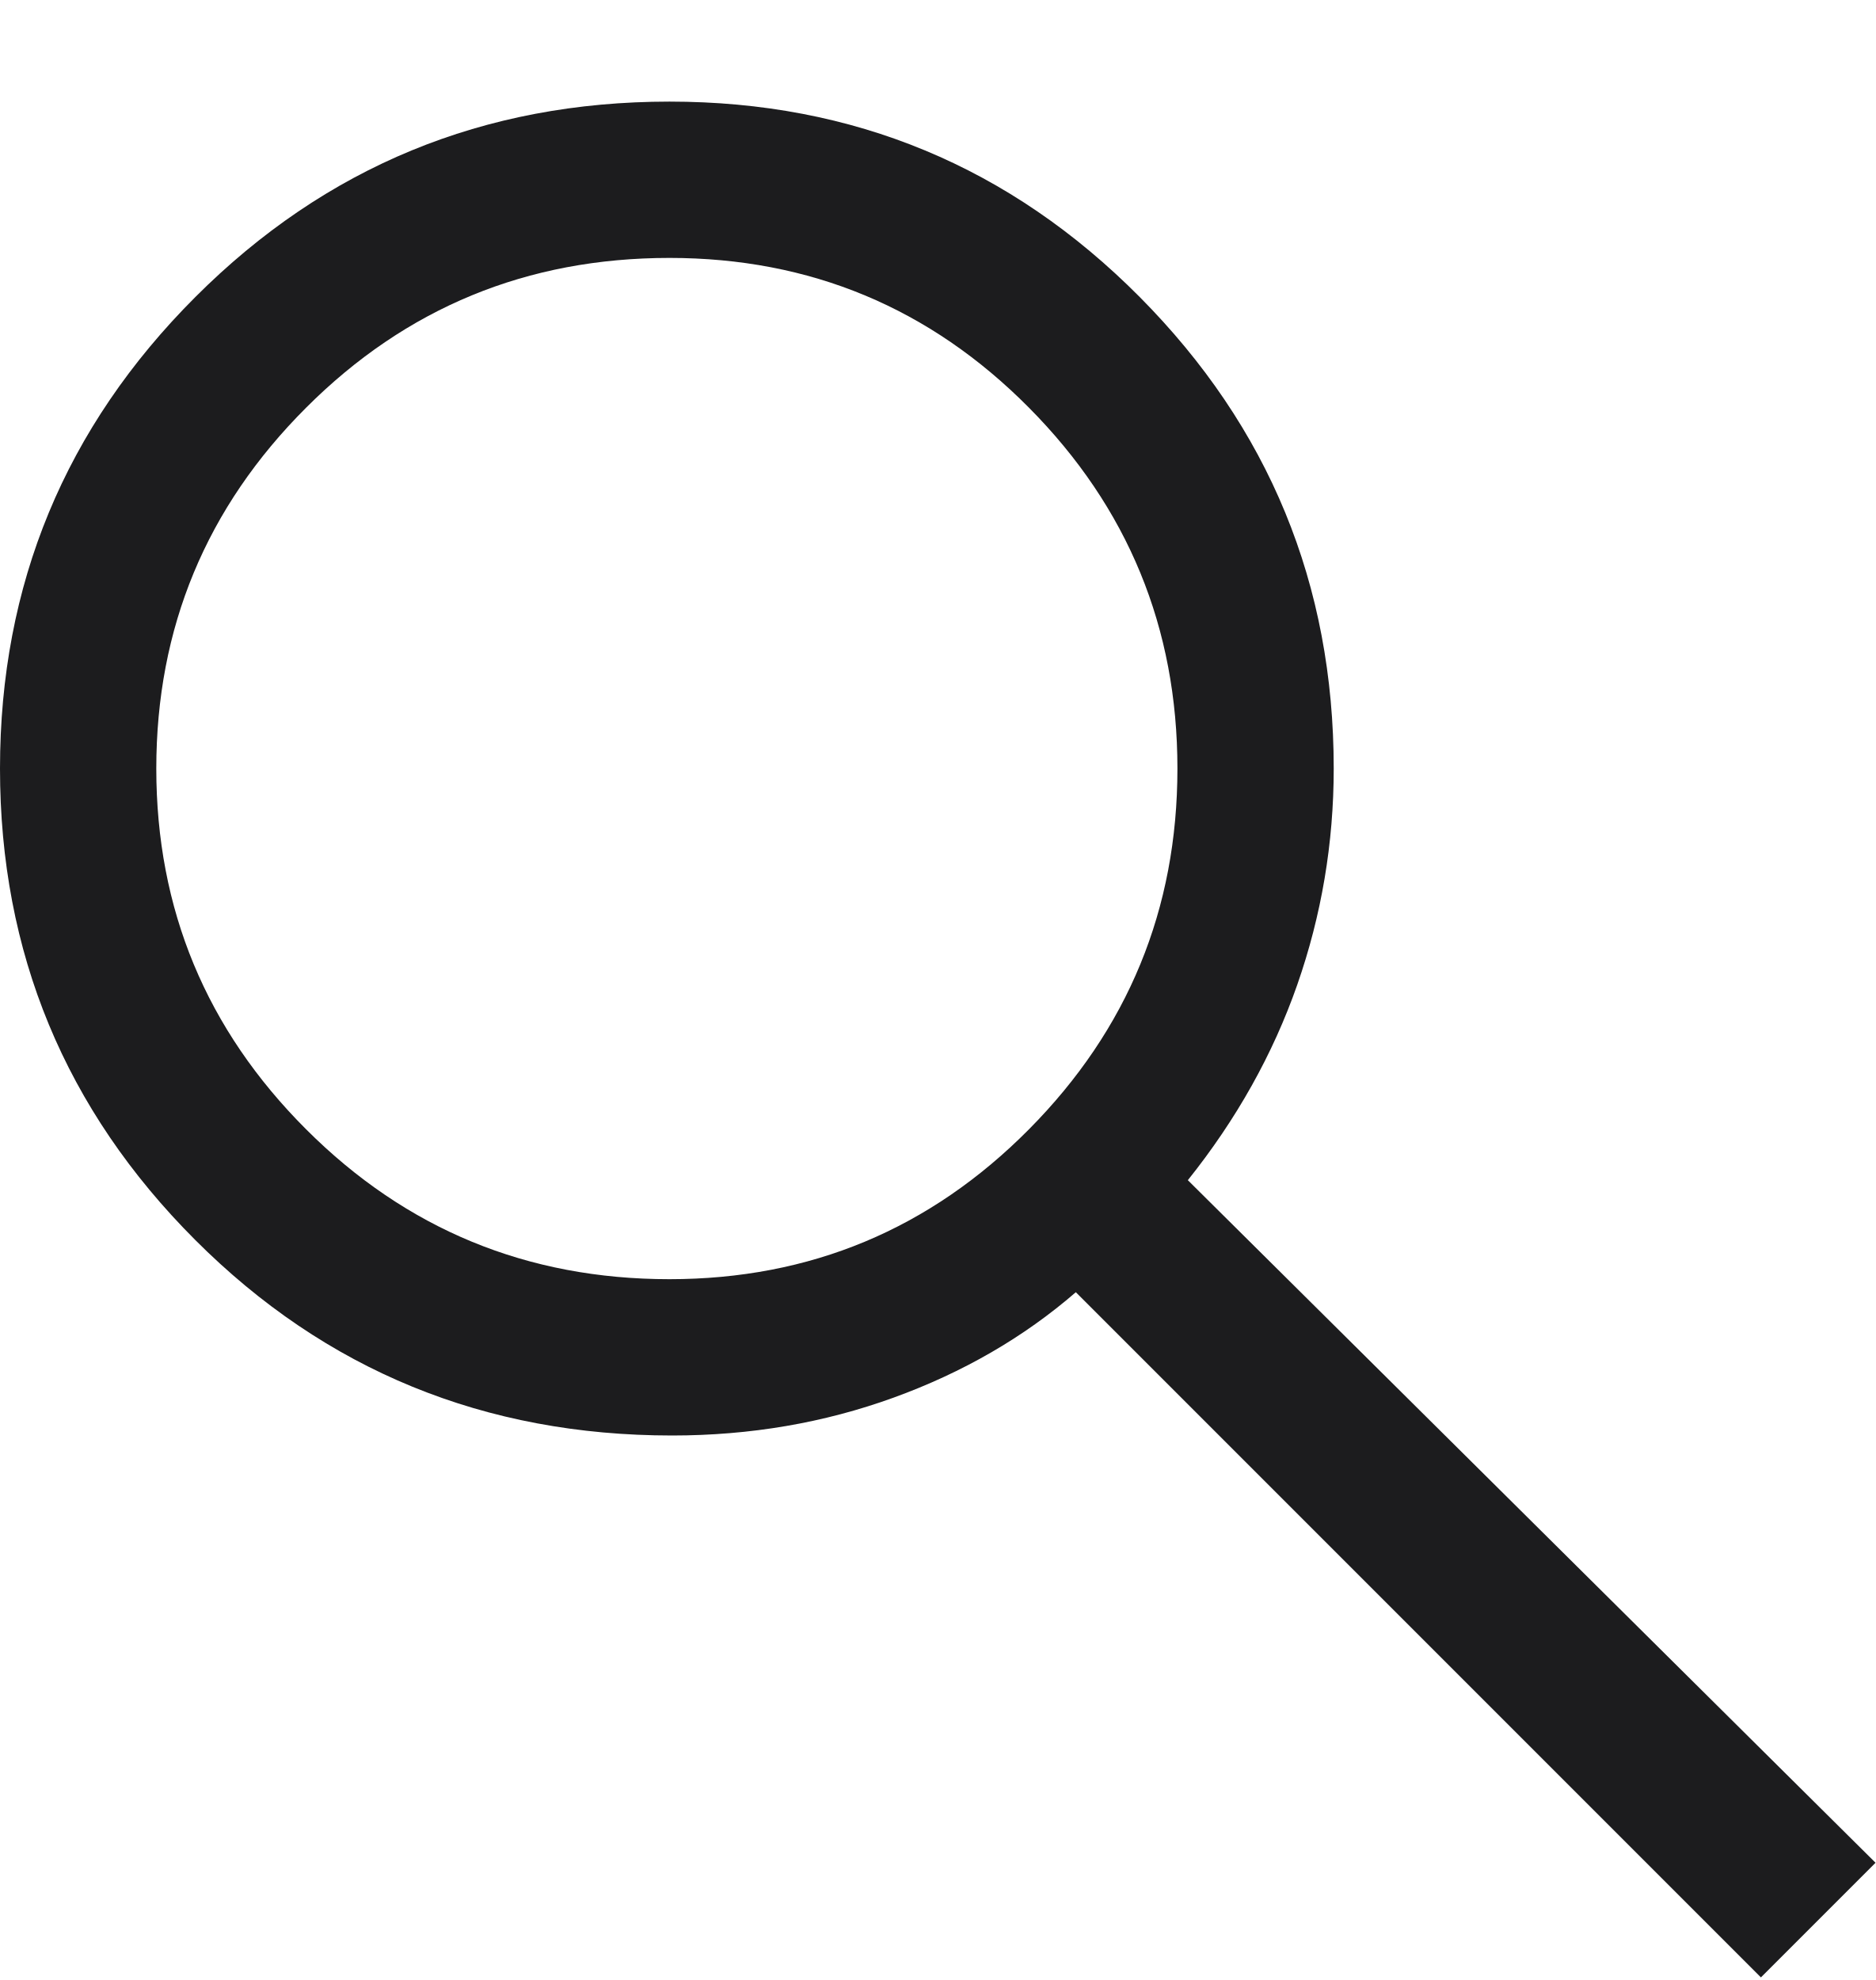
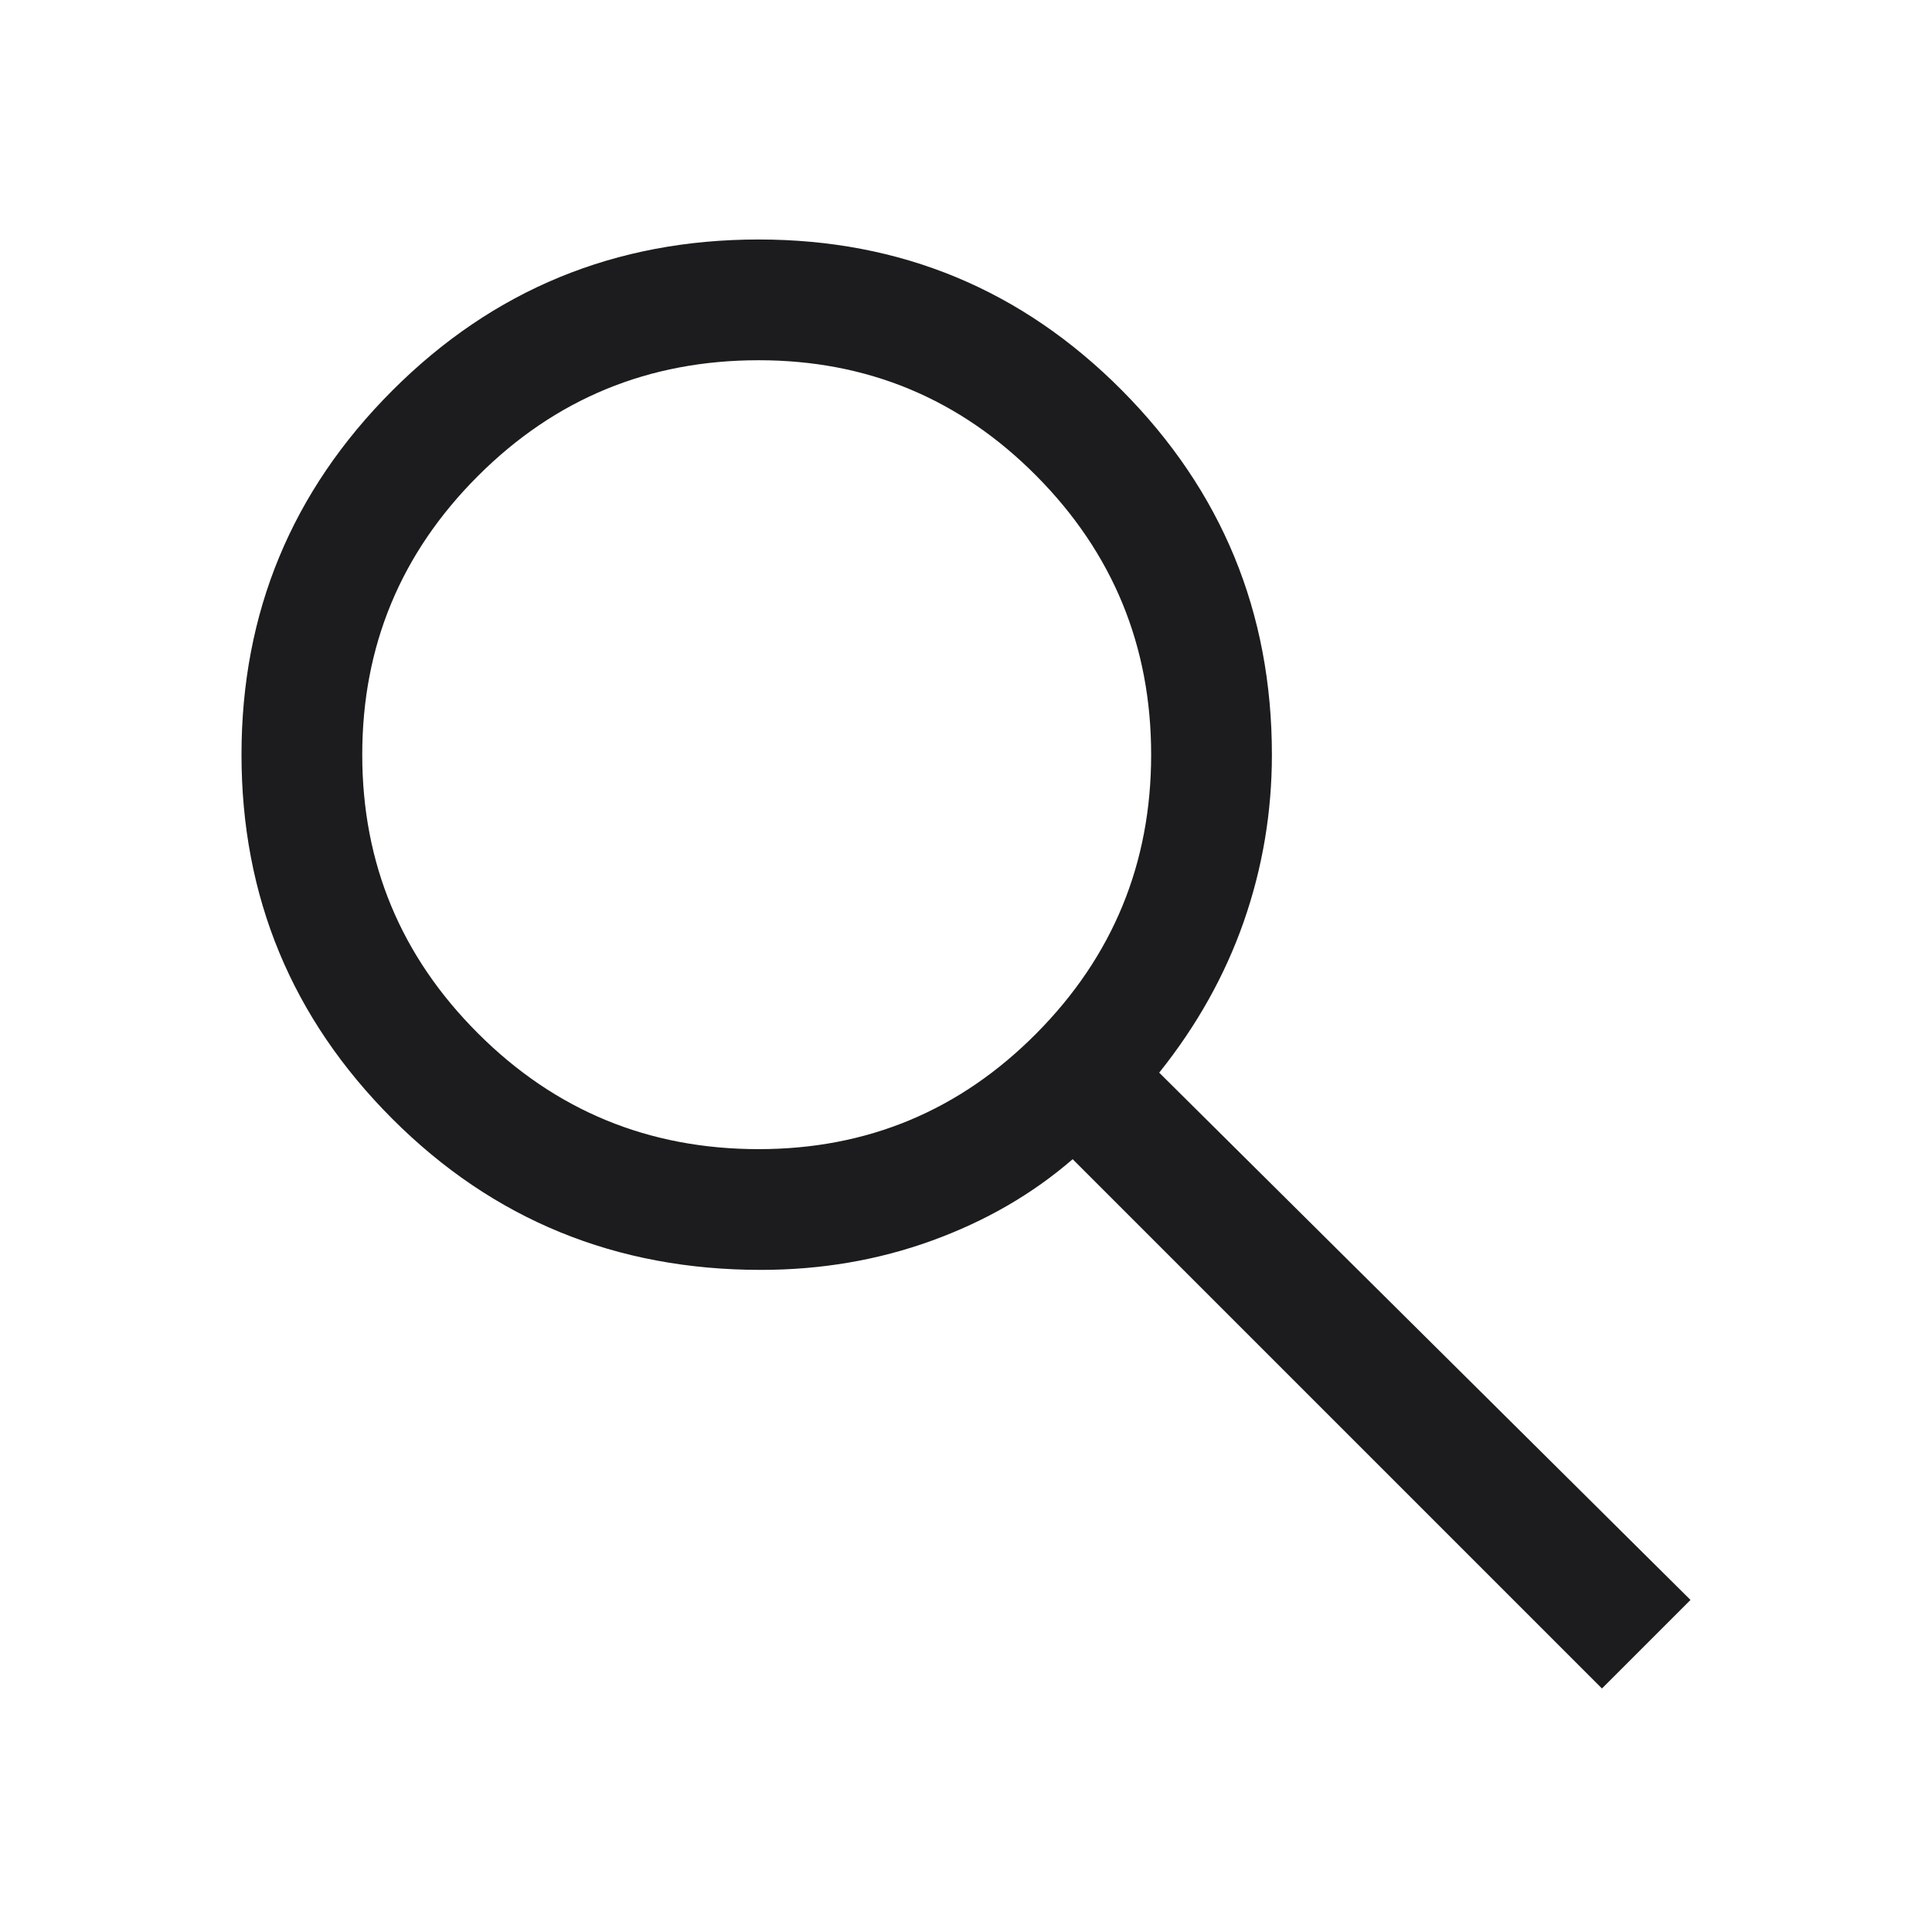
- <svg xmlns="http://www.w3.org/2000/svg" width="18" height="19" viewBox="0 0 18 19" fill="none">
-   <path d="M16.9 18.975L10.325 12.4C9.825 12.833 9.242 13.17 8.575 13.412C7.908 13.654 7.2 13.775 6.45 13.775C4.65 13.775 3.125 13.15 1.875 11.9C0.625 10.65 0 9.141 0 7.375C0 5.608 0.625 4.1 1.875 2.85C3.125 1.6 4.642 0.975 6.425 0.975C8.192 0.975 9.696 1.6 10.938 2.85C12.179 4.1 12.8 5.608 12.8 7.375C12.8 8.091 12.683 8.783 12.45 9.45C12.217 10.116 11.867 10.741 11.4 11.325L18 17.875L16.9 18.975ZM6.425 12.275C7.775 12.275 8.925 11.795 9.875 10.837C10.825 9.879 11.3 8.725 11.3 7.375C11.3 6.025 10.825 4.87 9.875 3.912C8.925 2.954 7.775 2.475 6.425 2.475C5.058 2.475 3.896 2.954 2.938 3.912C1.979 4.87 1.5 6.025 1.5 7.375C1.5 8.725 1.979 9.879 2.938 10.837C3.896 11.795 5.058 12.275 6.425 12.275Z" fill="#1C1C1E" />
+ <svg xmlns="http://www.w3.org/2000/svg" width="24" height="24" viewBox="0 0 24 24" fill="none">
+   <path d="M19.9 20.975L13.325 14.4C12.825 14.833 12.242 15.17 11.575 15.412C10.908 15.654 10.2 15.775 9.45 15.775C7.65 15.775 6.125 15.15 4.875 13.9C3.625 12.65 3 11.141 3 9.375C3 7.608 3.625 6.1 4.875 4.85C6.125 3.6 7.642 2.975 9.425 2.975C11.192 2.975 12.696 3.6 13.938 4.85C15.179 6.1 15.8 7.608 15.8 9.375C15.8 10.091 15.683 10.783 15.45 11.45C15.217 12.116 14.867 12.741 14.4 13.325L21 19.875L19.9 20.975ZM9.425 14.275C10.775 14.275 11.925 13.795 12.875 12.837C13.825 11.879 14.3 10.725 14.3 9.375C14.3 8.025 13.825 6.87 12.875 5.912C11.925 4.954 10.775 4.475 9.425 4.475C8.058 4.475 6.896 4.954 5.938 5.912C4.979 6.87 4.5 8.025 4.5 9.375C4.5 10.725 4.979 11.879 5.938 12.837C6.896 13.795 8.058 14.275 9.425 14.275Z" fill="#1C1C1E" />
</svg>
